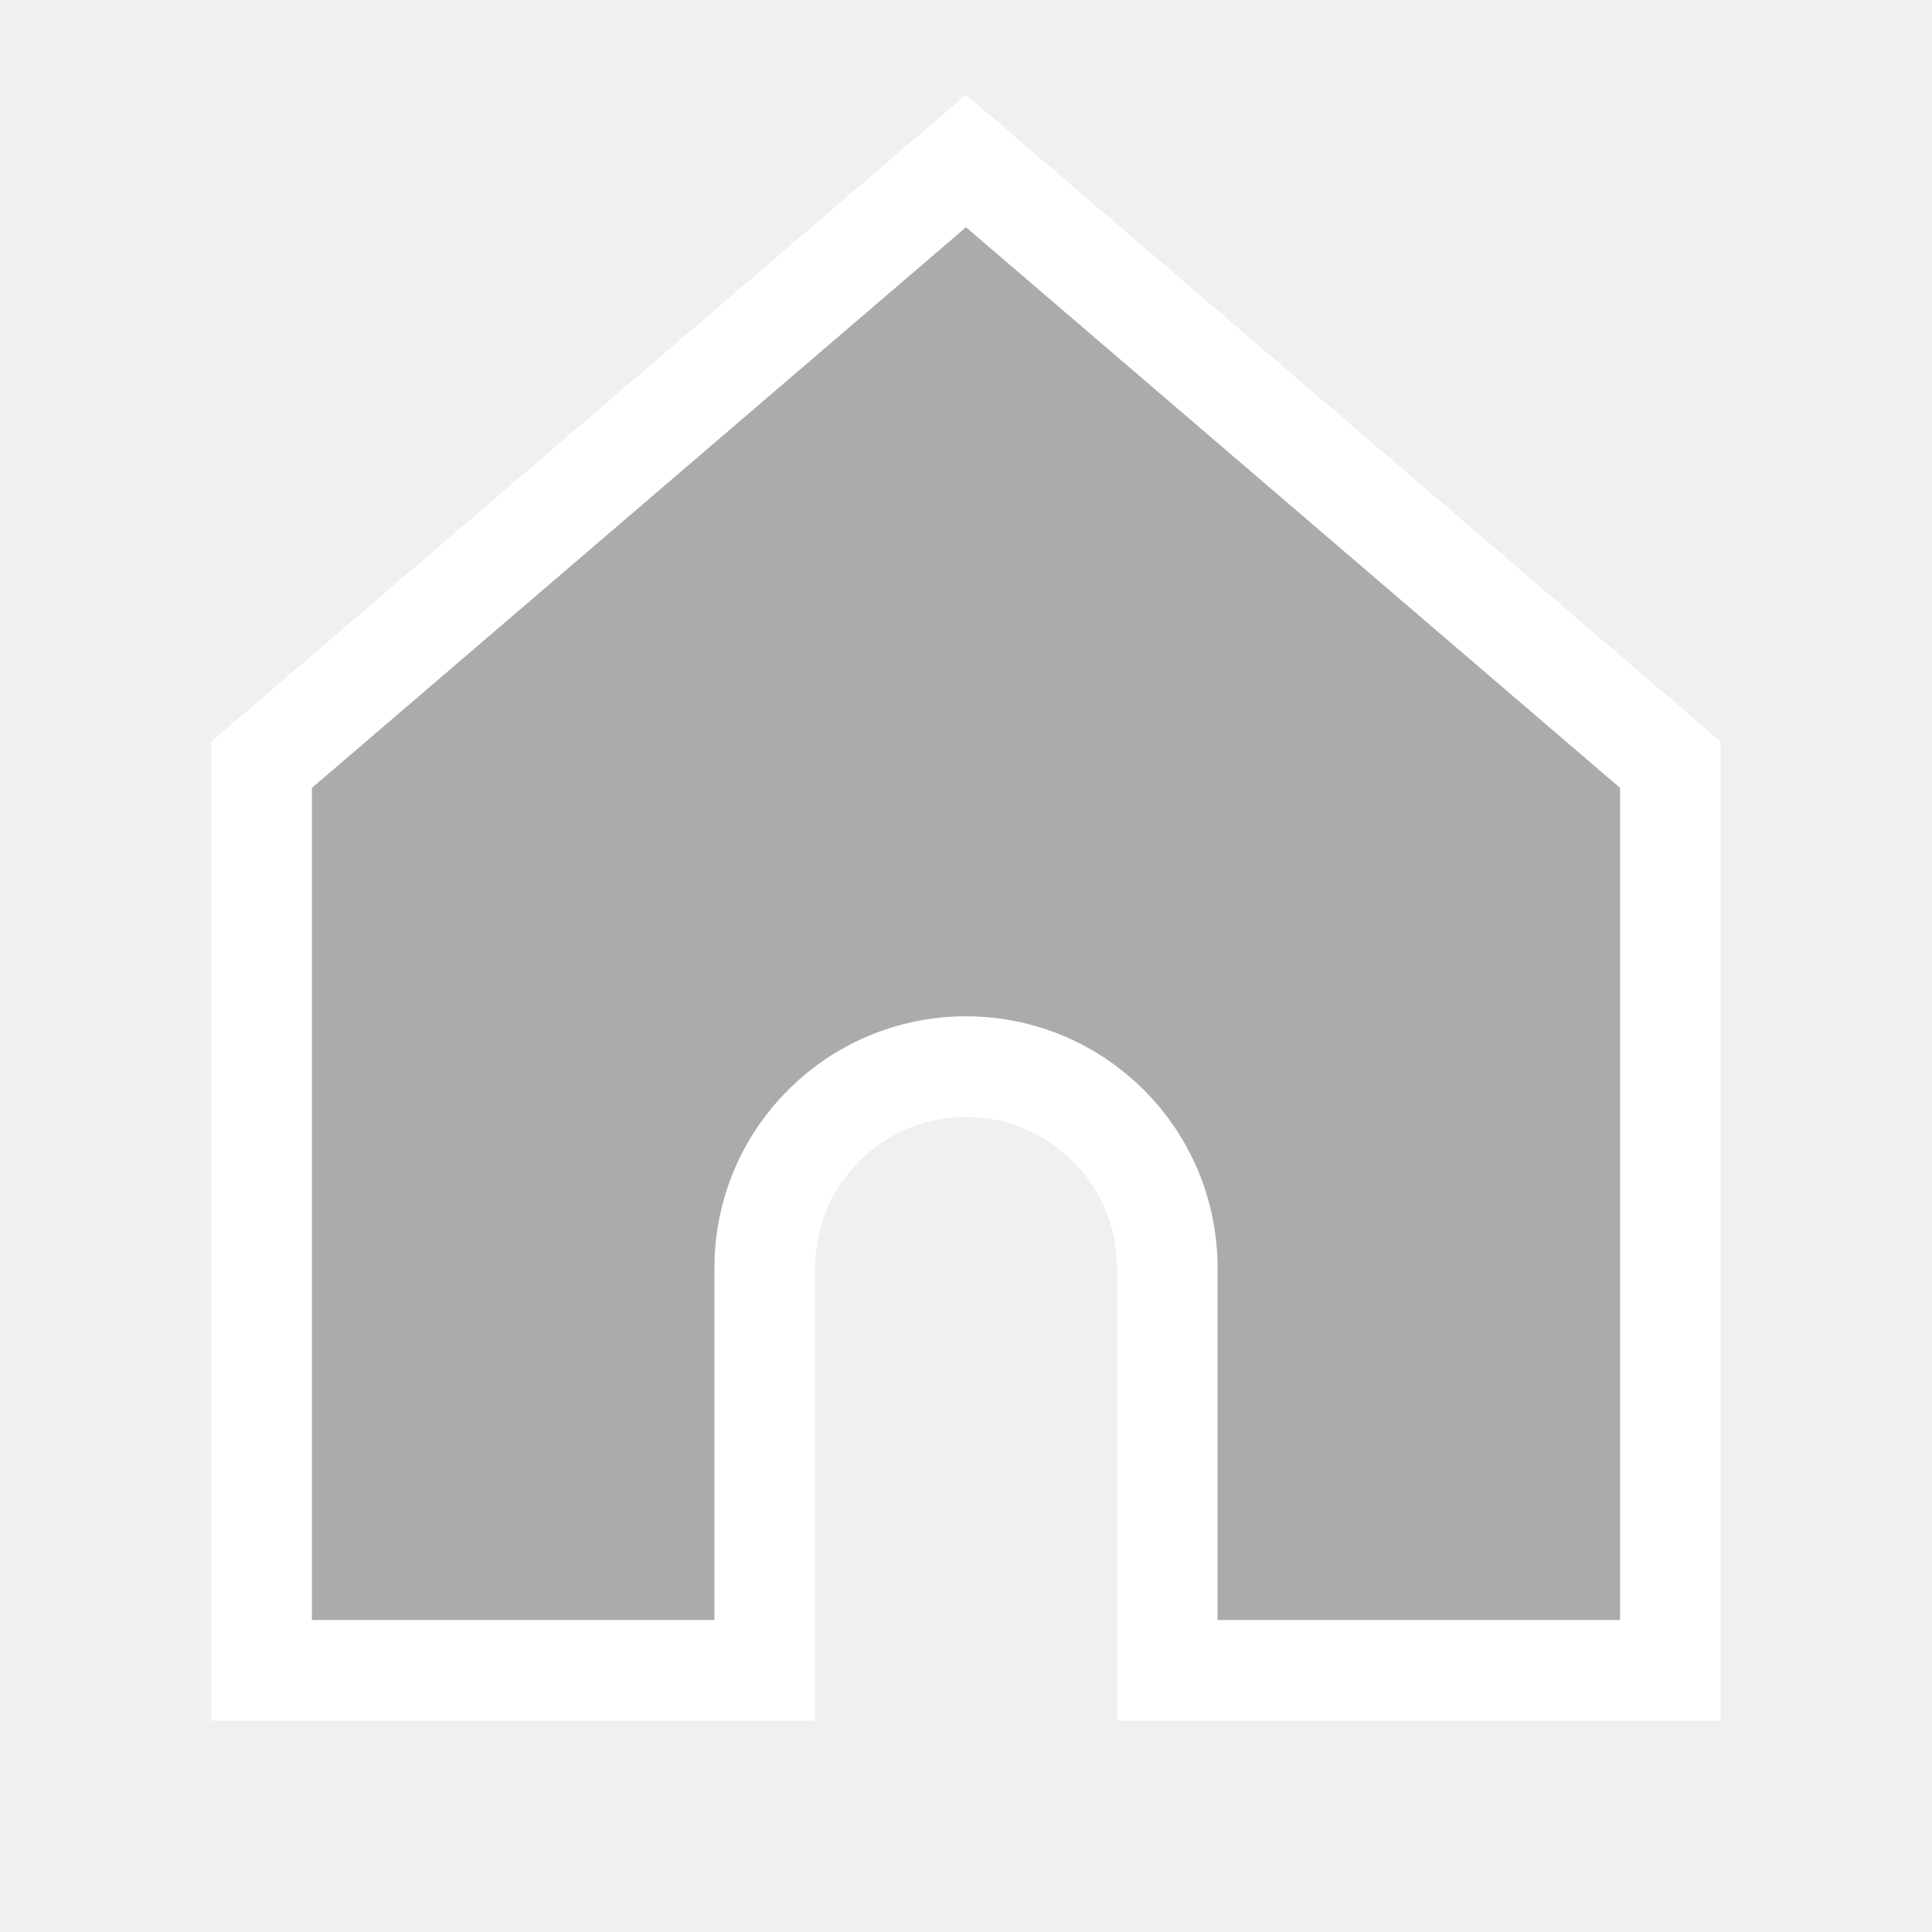
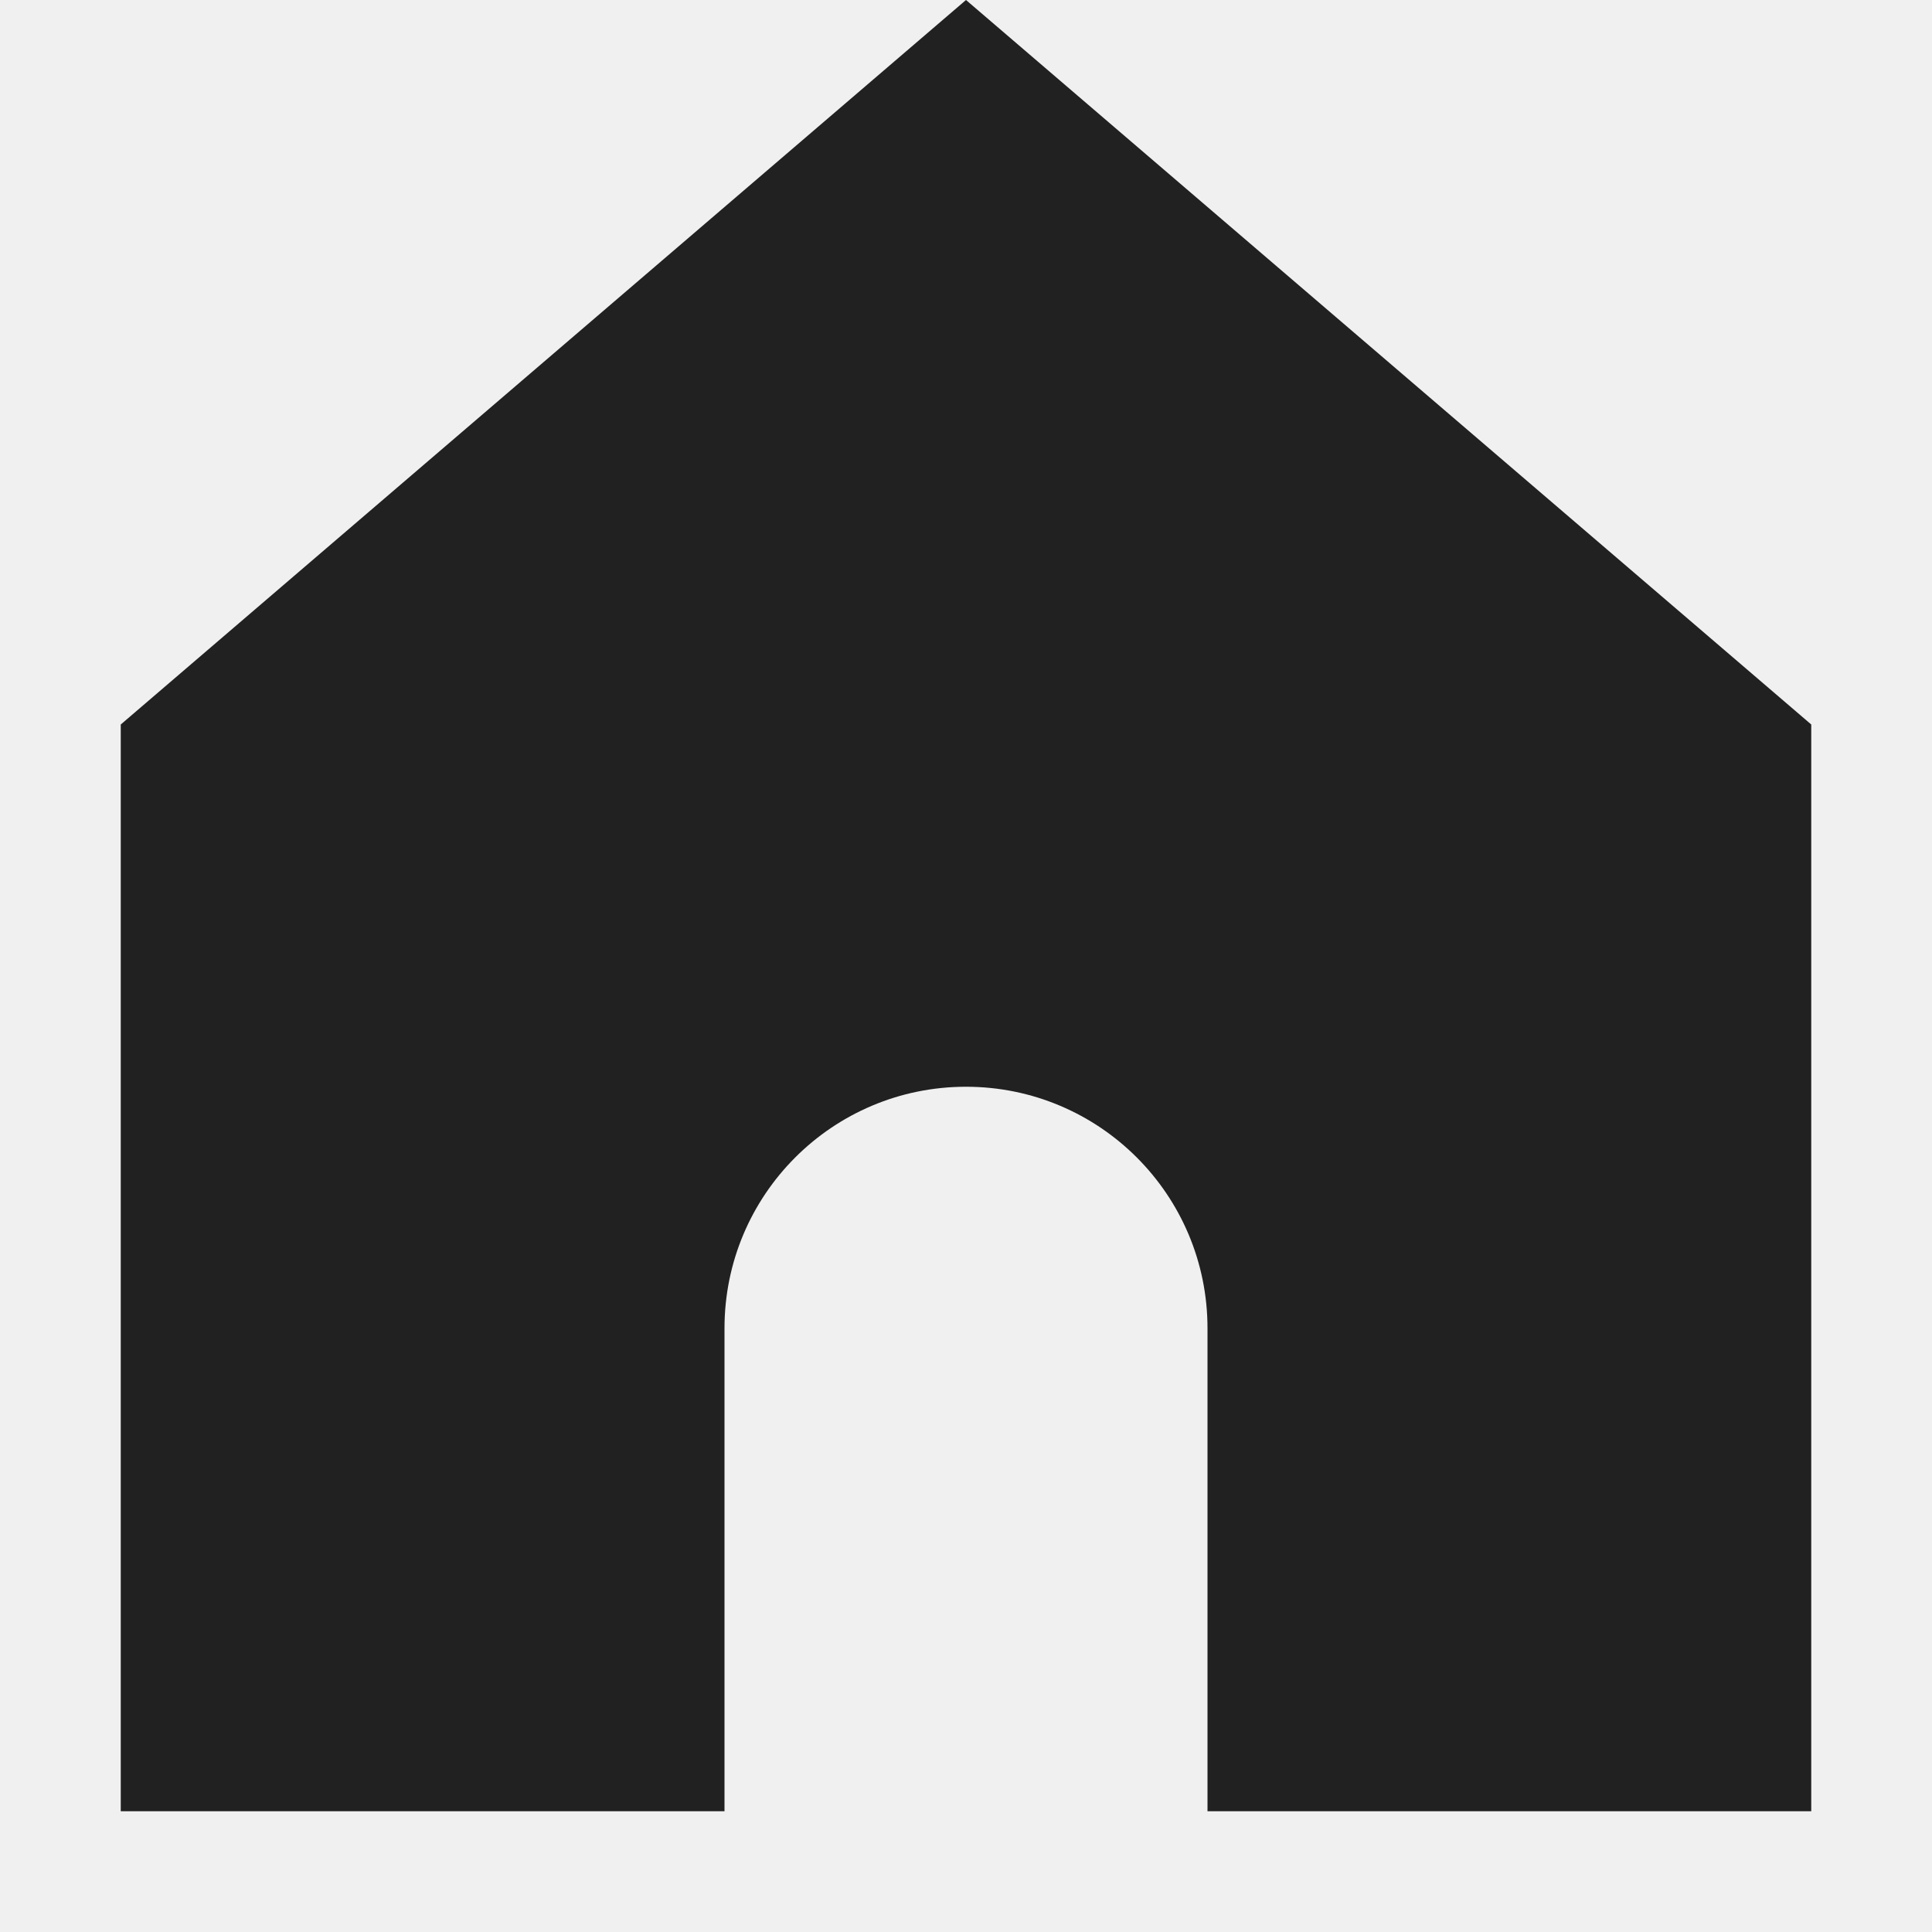
- <svg xmlns="http://www.w3.org/2000/svg" viewBox="-1.6 -1.6 19.20 19.20" fill="none" stroke="#ffffff">
+ <svg xmlns="http://www.w3.org/2000/svg" viewBox="0 0 16 16" fill="none">
  <g id="SVGRepo_bgCarrier" stroke-width="0">
	</g>
-   <g id="SVGRepo_tracerCarrier" stroke-linecap="round" stroke-linejoin="round" stroke="#CCCCCC" stroke-width="0.224">
+   <g id="SVGRepo_tracerCarrier" stroke-linecap="round" stroke-linejoin="round">
	</g>
  <g id="SVGRepo_iconCarrier">
-     <path d="M1 6V15H6V11C6 9.895 6.895 9 8 9C9.105 9 10 9.895 10 11V15H15V6L8 0L1 6Z" fill="#ababab">
+     <path d="M1 6V15H6V11C6 9.895 6.895 9 8 9C9.105 9 10 9.895 10 11V15H15V6L8 0L1 6Z" fill="#212121">
		</path>
  </g>
</svg>
